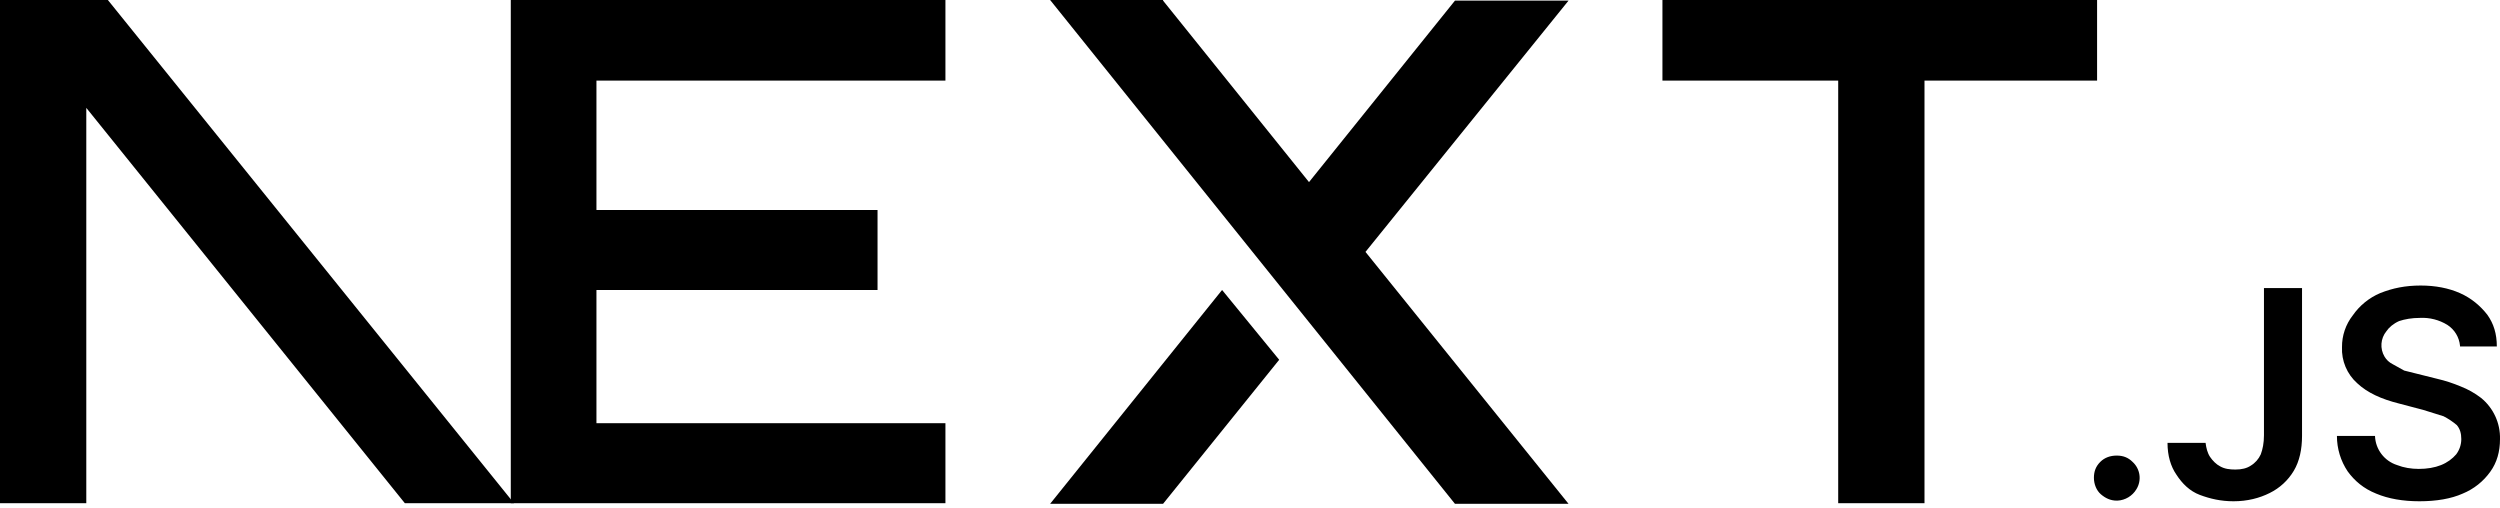
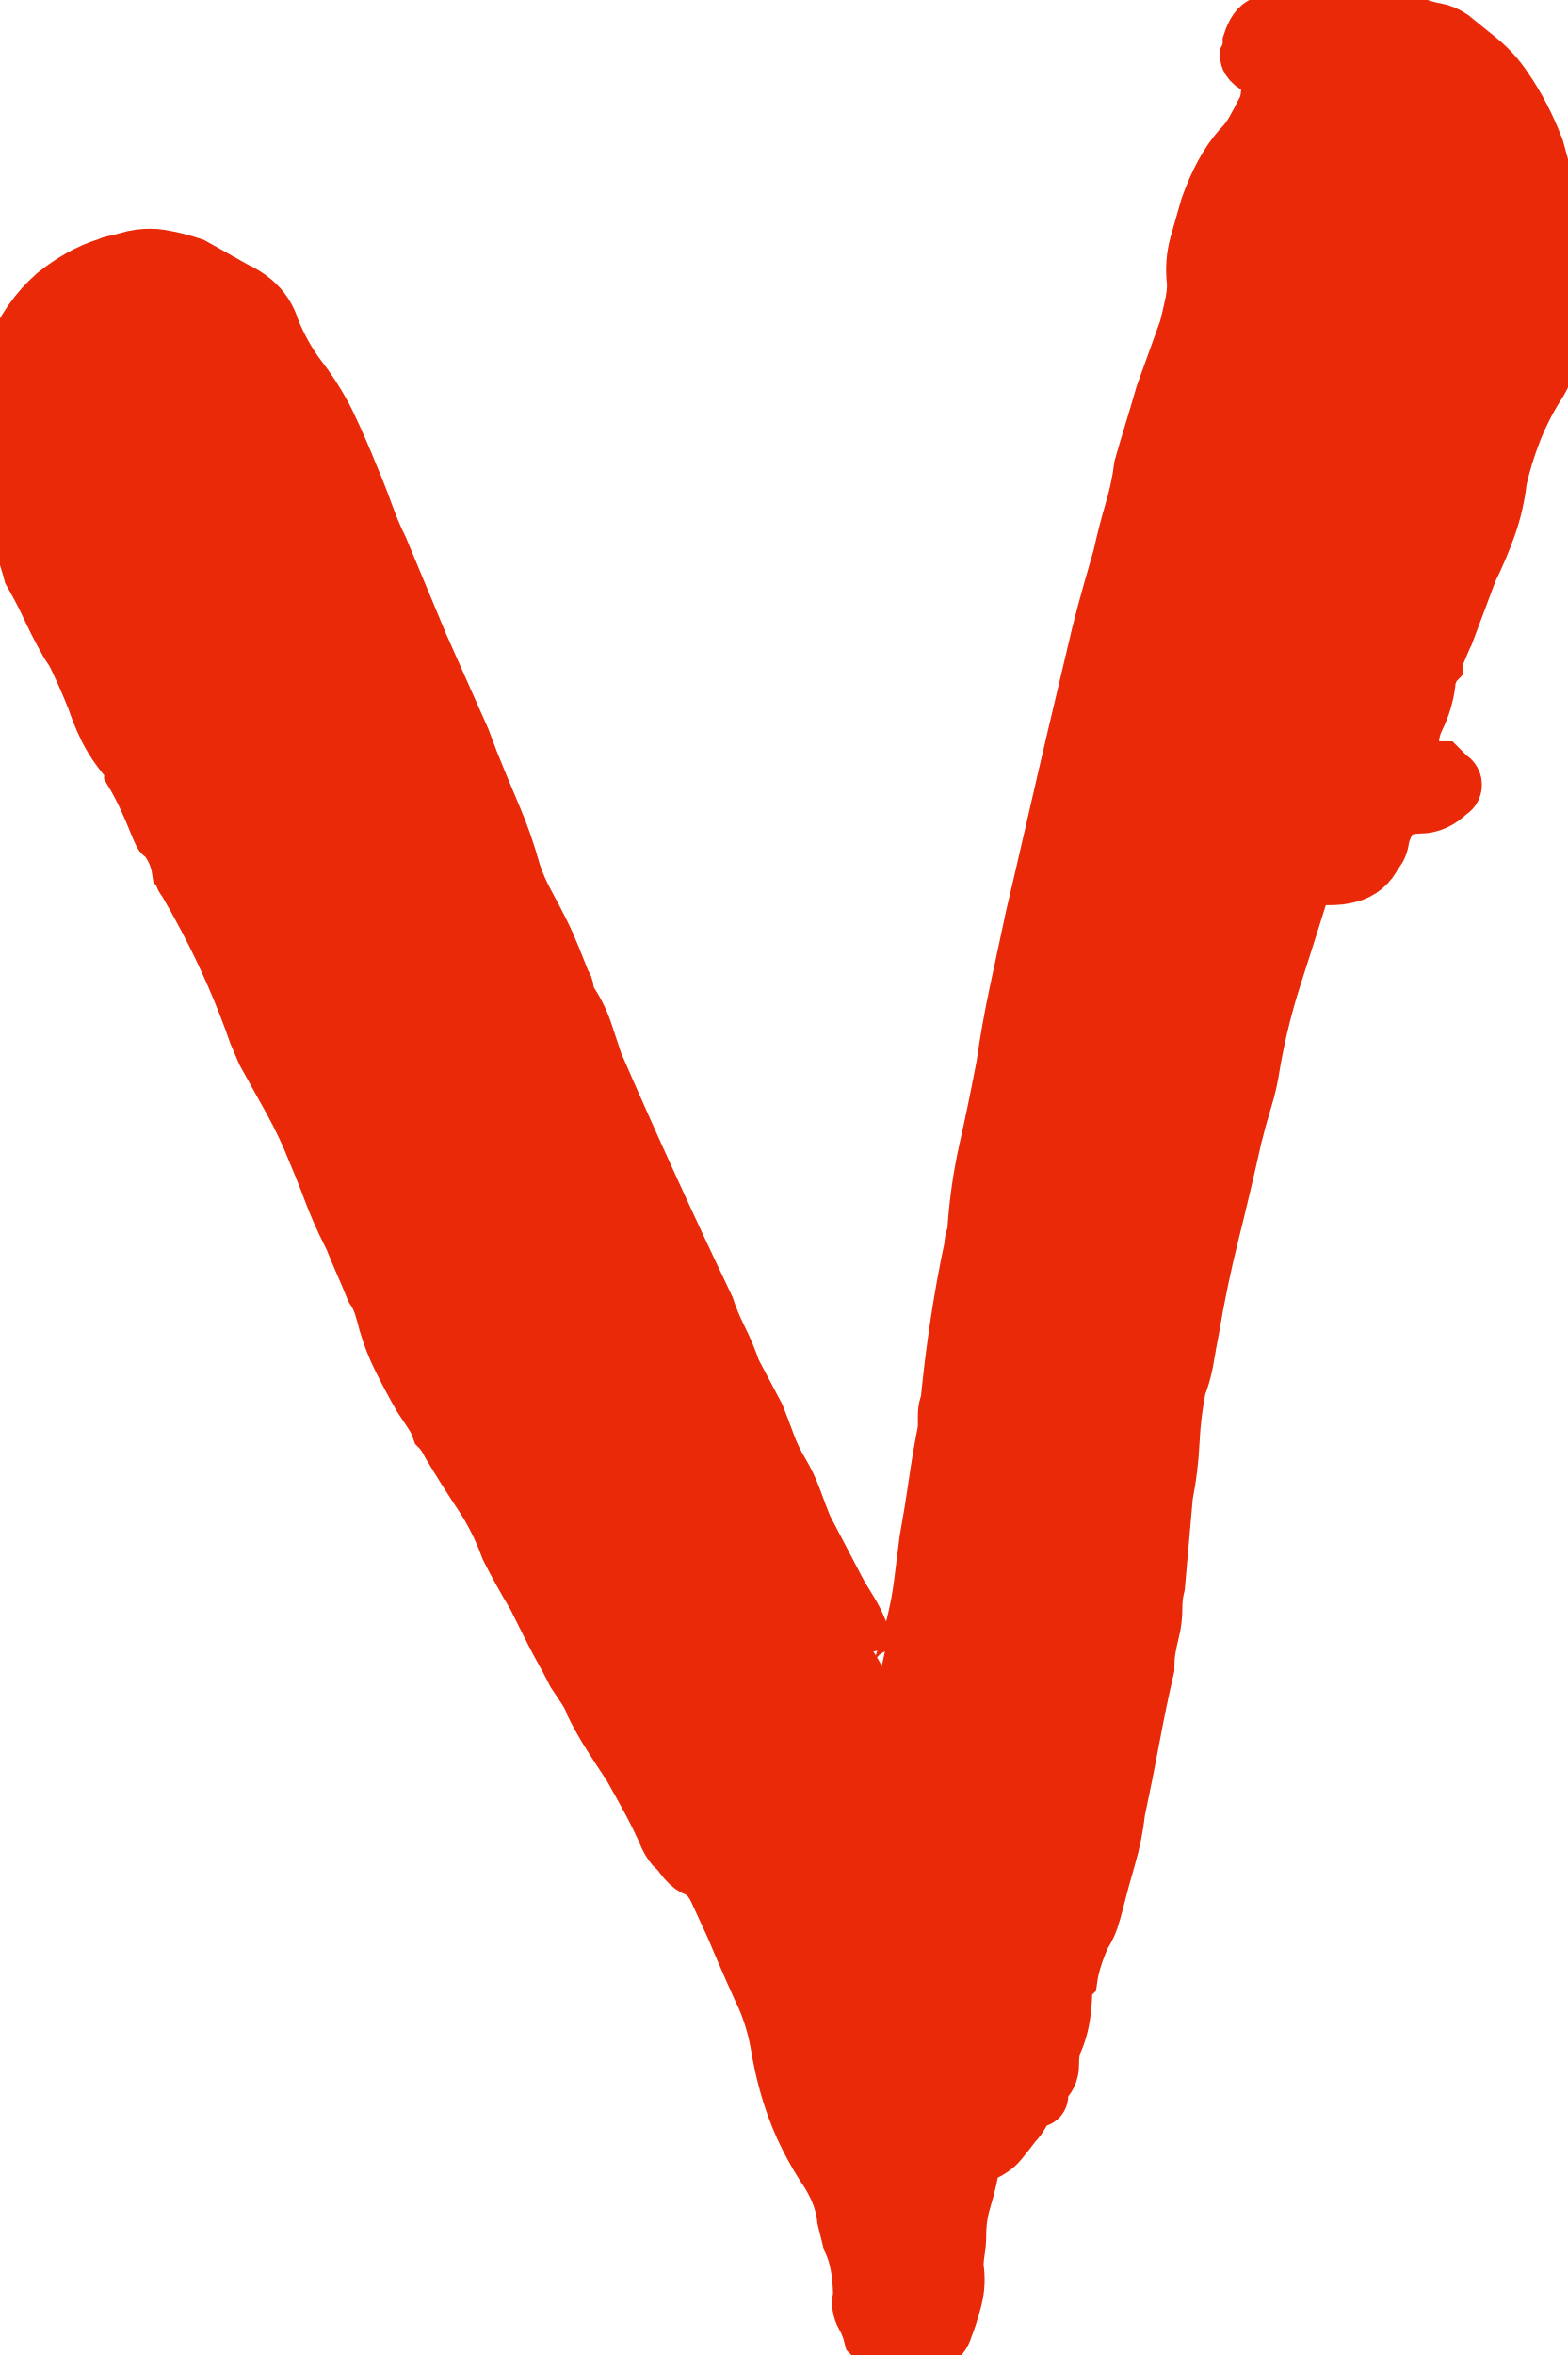
- <svg xmlns="http://www.w3.org/2000/svg" fill="none" viewBox="0 0 394 80">
-   <path fill="#000" d="M262 0h68.5v12.7h-27.2v66.6h-13.6V12.7H262V0ZM149 0v12.7H94v20.4h44.3v12.6H94v21h55v12.6H80.5V0h68.7zm34.3 0h-17.8l63.8 79.4h17.9l-32-39.7 32-39.6h-17.9l-23 28.6-23-28.6zm18.3 56.7-9-11-27.1 33.7h17.8l18.3-22.7z" />
-   <path fill="#000" d="M81 79.3 17 0H0v79.3h13.6V17l50.2 62.3H81Zm252.6-.4c-1 0-1.8-.4-2.5-1s-1.1-1.6-1.1-2.6.3-1.8 1-2.5 1.6-1 2.6-1 1.8.3 2.5 1a3.4 3.4 0 0 1 .6 4.3 3.7 3.7 0 0 1-3 1.8zm23.2-33.5h6v23.3c0 2.1-.4 4-1.3 5.5a9.1 9.1 0 0 1-3.8 3.5c-1.6.8-3.5 1.3-5.7 1.3-2 0-3.7-.4-5.3-1s-2.8-1.8-3.7-3.2c-.9-1.3-1.4-3-1.4-5h6c.1.8.3 1.6.7 2.2s1 1.2 1.6 1.5c.7.4 1.5.5 2.4.5 1 0 1.8-.2 2.4-.6a4 4 0 0 0 1.6-1.8c.3-.8.5-1.8.5-3V45.5zm30.9 9.1a4.4 4.4 0 0 0-2-3.3 7.5 7.5 0 0 0-4.3-1.1c-1.3 0-2.4.2-3.3.5-.9.4-1.6 1-2 1.6a3.5 3.5 0 0 0-.3 4c.3.5.7.9 1.3 1.2l1.8 1 2 .5 3.2.8c1.3.3 2.5.7 3.7 1.2a13 13 0 0 1 3.2 1.8 8.1 8.1 0 0 1 3 6.5c0 2-.5 3.7-1.5 5.1a10 10 0 0 1-4.4 3.5c-1.8.8-4.1 1.2-6.8 1.2-2.6 0-4.9-.4-6.8-1.2-2-.8-3.4-2-4.5-3.5a10 10 0 0 1-1.7-5.6h6a5 5 0 0 0 3.5 4.6c1 .4 2.2.6 3.4.6 1.3 0 2.5-.2 3.5-.6 1-.4 1.8-1 2.4-1.7a4 4 0 0 0 .8-2.4c0-.9-.2-1.6-.7-2.2a11 11 0 0 0-2.1-1.4l-3.2-1-3.8-1c-2.8-.7-5-1.7-6.6-3.2a7.2 7.2 0 0 1-2.4-5.7 8 8 0 0 1 1.7-5 10 10 0 0 1 4.3-3.5c2-.8 4-1.2 6.4-1.2 2.3 0 4.4.4 6.2 1.2 1.8.8 3.2 2 4.3 3.4 1 1.4 1.5 3 1.5 5h-5.8z" />
+ <svg xmlns="http://www.w3.org/2000/svg" width="59.145" height="88.822" viewBox="0 0 59.145 88.822">
+   <g id="svgGroup" stroke-linecap="round" fill-rule="evenodd" font-size="9pt" stroke="#e92908" stroke-width="0.55mm" fill="#e92908" style="stroke:#e92908;stroke-width:0.55mm;fill:#e92908">
+     <path d="M 33.867 88.8 L 33.167 88.4 L 32.867 88.1 Q 32.767 87.7 32.567 87.35 Q 32.376 87.016 32.458 86.637 A 1.195 1.195 0 0 1 32.467 86.6 A 6.526 6.526 0 0 0 32.395 85.623 A 5.903 5.903 0 0 0 32.367 85.45 Q 32.274 84.939 32.094 84.557 A 2.61 2.61 0 0 0 32.067 84.5 L 31.867 83.7 A 3.751 3.751 0 0 0 31.536 82.513 A 5.144 5.144 0 0 0 31.067 81.7 A 11.922 11.922 0 0 1 30.261 80.222 A 10.17 10.17 0 0 1 29.967 79.5 Q 29.567 78.4 29.367 77.2 A 7.997 7.997 0 0 0 28.911 75.545 A 7.122 7.122 0 0 0 28.667 75 A 76.723 76.723 0 0 1 27.917 73.294 A 85.567 85.567 0 0 1 27.667 72.7 L 27.067 71.4 Q 26.866 70.932 26.576 70.687 A 1.129 1.129 0 0 0 26.267 70.5 A 0.653 0.653 0 0 1 26.09 70.404 Q 25.854 70.231 25.567 69.8 Q 25.398 69.716 25.229 69.417 A 2.586 2.586 0 0 1 25.167 69.3 Q 24.867 68.6 24.517 67.95 Q 24.167 67.3 23.767 66.6 Q 23.367 66 23.017 65.45 Q 22.667 64.9 22.367 64.3 A 2.358 2.358 0 0 0 22.192 63.906 A 2.891 2.891 0 0 0 22.067 63.7 L 21.667 63.1 Q 21.467 62.7 21.217 62.25 Q 20.967 61.8 20.767 61.4 L 20.167 60.2 Q 19.867 59.7 19.617 59.25 Q 19.367 58.8 19.167 58.4 A 9.591 9.591 0 0 0 18.42 56.803 A 8.591 8.591 0 0 0 18.167 56.4 Q 17.567 55.5 16.967 54.5 Q 16.836 54.24 16.706 54.064 A 1.468 1.468 0 0 0 16.567 53.9 A 2.358 2.358 0 0 0 16.392 53.506 A 2.891 2.891 0 0 0 16.267 53.3 L 15.867 52.7 Q 15.467 52 15.117 51.3 Q 14.767 50.6 14.567 49.9 Q 14.481 49.556 14.395 49.286 A 6.731 6.731 0 0 0 14.367 49.2 A 2.358 2.358 0 0 0 14.192 48.806 A 2.891 2.891 0 0 0 14.067 48.6 Q 13.867 48.1 13.667 47.65 Q 13.467 47.2 13.267 46.7 L 13.267 46.65 A 0.078 0.078 0 0 0 13.26 46.62 Q 13.242 46.578 13.18 46.514 A 1.045 1.045 0 0 0 13.167 46.5 Q 12.767 45.7 12.467 44.9 A 37.454 37.454 0 0 0 12.092 43.939 A 31.494 31.494 0 0 0 11.867 43.4 Q 11.467 42.4 10.967 41.5 L 9.967 39.7 L 9.667 39 A 31.21 31.21 0 0 0 7.773 34.65 A 35.997 35.997 0 0 0 6.967 33.2 A 0.451 0.451 0 0 1 6.915 33.139 Q 6.867 33.07 6.867 33 Q 6.867 32.917 6.798 32.834 A 0.497 0.497 0 0 0 6.767 32.8 A 2.498 2.498 0 0 0 6.34 31.729 A 3.089 3.089 0 0 0 6.167 31.5 A 0.144 0.144 0 0 1 6.127 31.495 Q 6.083 31.482 6.071 31.437 A 0.147 0.147 0 0 1 6.067 31.4 Q 6.067 31.3 5.967 31.2 A 23.271 23.271 0 0 0 5.697 30.556 A 27.627 27.627 0 0 0 5.517 30.15 Q 5.267 29.6 4.967 29.1 A 0.676 0.676 0 0 0 4.939 28.904 A 0.576 0.576 0 0 0 4.867 28.75 A 2.009 2.009 0 0 0 4.779 28.628 Q 4.732 28.568 4.684 28.518 A 1.169 1.169 0 0 0 4.667 28.5 A 6.16 6.16 0 0 1 4.245 27.906 A 5.026 5.026 0 0 1 4.017 27.5 A 7.832 7.832 0 0 1 3.724 26.836 A 9.433 9.433 0 0 1 3.567 26.4 Q 3.367 25.9 3.167 25.45 A 21.503 21.503 0 0 0 2.87 24.81 A 18.586 18.586 0 0 0 2.767 24.6 L 2.567 24.3 A 18.79 18.79 0 0 1 2.106 23.445 A 15.713 15.713 0 0 1 1.867 22.95 A 16.437 16.437 0 0 0 1.453 22.118 A 19.636 19.636 0 0 0 1.167 21.6 A 6.395 6.395 0 0 0 1.109 21.387 Q 1.009 21.043 0.803 20.413 A 83.467 83.467 0 0 0 0.667 20 A 80.261 80.261 0 0 1 0.506 19.513 Q 0.291 18.853 0.2 18.525 A 5.193 5.193 0 0 1 0.167 18.4 A 0.746 0.746 0 0 1 0.114 18.256 Q 0.067 18.075 0.067 17.8 Q 0.067 17.2 0.017 16.6 A 4.815 4.815 0 0 1 0 16.2 A 4.858 4.858 0 0 1 0.067 15.4 A 7.138 7.138 0 0 1 0.517 13.326 A 5.714 5.714 0 0 1 2.067 11.1 A 7.117 7.117 0 0 1 2.996 10.464 A 5.194 5.194 0 0 1 4.067 10 A 0.963 0.963 0 0 1 4.292 9.919 A 0.817 0.817 0 0 1 4.467 9.9 Q 4.6 9.9 4.689 9.855 A 0.296 0.296 0 0 0 4.767 9.8 A 3.556 3.556 0 0 1 5.278 9.692 Q 5.471 9.667 5.656 9.667 A 2.497 2.497 0 0 1 6.067 9.7 Q 6.667 9.8 7.267 10 L 8.867 10.9 A 2.984 2.984 0 0 1 9.567 11.335 A 2.199 2.199 0 0 1 10.267 12.4 Q 10.467 12.9 10.717 13.35 Q 10.967 13.8 11.267 14.2 A 10.233 10.233 0 0 1 12.208 15.637 A 9.119 9.119 0 0 1 12.417 16.05 Q 12.867 17 13.267 18 Q 13.567 18.7 13.817 19.4 A 12.301 12.301 0 0 0 14.184 20.315 A 10.548 10.548 0 0 0 14.367 20.7 L 15.867 24.3 L 16.667 26.1 L 17.467 27.9 L 17.767 28.7 A 90.565 90.565 0 0 0 18.561 30.619 A 98.909 98.909 0 0 0 18.617 30.75 Q 19.067 31.8 19.367 32.9 Q 19.567 33.5 19.867 34.05 A 35.903 35.903 0 0 1 20.392 35.051 A 39.751 39.751 0 0 1 20.467 35.2 Q 20.667 35.6 20.867 36.1 L 21.267 37.1 Q 21.349 37.183 21.364 37.334 A 0.703 0.703 0 0 1 21.367 37.4 Q 21.367 37.534 21.411 37.623 A 0.296 0.296 0 0 0 21.467 37.7 Q 21.867 38.3 22.067 38.9 L 22.467 40.1 Q 23.467 42.4 24.517 44.7 Q 25.567 47 26.667 49.3 A 9.112 9.112 0 0 0 27.13 50.425 A 9.995 9.995 0 0 0 27.167 50.5 Q 27.467 51.1 27.667 51.7 L 28.567 53.4 Q 28.767 53.9 28.967 54.45 Q 29.167 55 29.467 55.5 Q 29.767 56 29.967 56.55 Q 30.167 57.1 30.367 57.6 L 31.467 59.7 A 9.669 9.669 0 0 0 31.916 60.499 Q 32.167 60.9 32.267 61.1 Q 32.367 61.3 32.467 61.55 Q 32.567 61.8 32.667 62 A 0.458 0.458 0 0 1 32.773 62.078 Q 32.925 62.222 33.124 62.573 A 5.687 5.687 0 0 1 33.167 62.65 A 7.651 7.651 0 0 1 33.219 62.748 Q 33.416 63.121 33.388 63.186 A 0.021 0.021 0 0 1 33.367 63.2 A 1.191 1.191 0 0 0 33.466 63.235 Q 33.81 63.338 33.929 63.104 A 0.495 0.495 0 0 0 33.967 63 A 10.684 10.684 0 0 1 34.109 62.487 A 13.17 13.17 0 0 1 34.217 62.15 Q 34.367 61.7 34.467 61.3 A 13.493 13.493 0 0 0 34.767 59.7 L 34.967 58.1 Q 35.167 57 35.317 55.95 Q 35.467 54.9 35.667 53.9 L 35.667 53.4 A 1.494 1.494 0 0 1 35.681 53.189 Q 35.704 53.025 35.767 52.9 A 53.794 53.794 0 0 1 36.385 48.419 A 47.464 47.464 0 0 1 36.667 47 A 1.412 1.412 0 0 1 36.672 46.87 Q 36.684 46.743 36.721 46.667 A 0.241 0.241 0 0 1 36.767 46.6 A 20.388 20.388 0 0 1 37.123 43.789 A 18.464 18.464 0 0 1 37.217 43.35 Q 37.567 41.8 37.867 40.2 Q 38.067 38.8 38.367 37.4 L 38.967 34.6 Q 39.367 32.9 39.767 31.15 Q 40.167 29.4 40.567 27.7 L 41.467 23.9 Q 41.667 23.1 41.867 22.4 L 42.267 21 Q 42.467 20.1 42.717 19.25 A 10.844 10.844 0 0 0 43.003 18.029 A 9.433 9.433 0 0 0 43.067 17.6 Q 43.267 16.9 43.467 16.25 A 68.884 68.884 0 0 0 43.817 15.074 A 76.222 76.222 0 0 0 43.867 14.9 L 44.767 12.4 Q 44.867 12 44.967 11.55 Q 45.067 11.1 45.067 10.7 A 4.209 4.209 0 0 1 45.033 10.178 A 3.542 3.542 0 0 1 45.167 9.2 L 45.567 7.8 Q 46.067 6.4 46.767 5.6 Q 47.067 5.3 47.267 4.95 Q 47.467 4.6 47.667 4.2 A 0.915 0.915 0 0 0 47.772 3.973 Q 47.846 3.746 47.862 3.405 A 4.287 4.287 0 0 0 47.867 3.2 Q 47.867 2.631 47.417 2.512 A 0.833 0.833 0 0 0 47.367 2.5 Q 47.125 2.339 47.078 2.178 A 0.277 0.277 0 0 1 47.067 2.1 A 0.881 0.881 0 0 0 47.138 1.891 Q 47.16 1.792 47.165 1.679 A 1.684 1.684 0 0 0 47.167 1.6 A 2.453 2.453 0 0 1 47.266 1.346 Q 47.382 1.094 47.526 0.979 A 0.451 0.451 0 0 1 47.667 0.9 L 49.267 0.2 A 0.963 0.963 0 0 1 49.492 0.119 A 0.817 0.817 0 0 1 49.667 0.1 Q 49.8 0.1 49.889 0.055 A 0.296 0.296 0 0 0 49.967 0 A 0.739 0.739 0 0 1 50.23 0.045 A 0.664 0.664 0 0 1 50.467 0.2 A 1.374 1.374 0 0 0 50.933 0.502 A 1.887 1.887 0 0 0 51.267 0.6 Q 51.767 0.7 52.367 0.8 L 53.567 1 Q 53.867 1.1 54.167 1.15 Q 54.467 1.2 54.767 1.4 Q 55.267 1.8 55.817 2.25 Q 56.367 2.7 56.767 3.3 Q 57.467 4.3 57.967 5.6 L 58.267 6.7 A 4.479 4.479 0 0 1 58.686 7.584 Q 58.865 8.091 58.967 8.7 A 9.067 9.067 0 0 1 59.137 10.064 Q 59.216 11.786 58.567 13.3 Q 58.467 13.6 58.317 13.95 Q 58.167 14.3 57.967 14.6 Q 57.467 15.4 57.117 16.3 Q 56.767 17.2 56.567 18.1 Q 56.467 19 56.167 19.85 Q 55.867 20.7 55.467 21.5 L 54.567 23.9 Q 54.467 24.1 54.367 24.35 Q 54.267 24.6 54.167 24.8 L 54.167 25 A 0.529 0.529 0 0 0 54.106 25.075 Q 54.036 25.176 53.967 25.35 Q 53.886 25.552 53.87 25.722 A 0.862 0.862 0 0 0 53.867 25.8 A 4.225 4.225 0 0 1 53.476 27.081 A 4.027 4.027 0 0 1 53.467 27.1 Q 53.181 27.672 53.258 28.425 A 3.42 3.42 0 0 0 53.267 28.5 A 0.308 0.308 0 0 0 53.314 28.659 Q 53.375 28.761 53.512 28.862 A 1.414 1.414 0 0 0 53.567 28.9 Q 53.767 28.9 53.967 28.95 Q 54.167 29 54.367 29 L 54.667 29.3 A 0.432 0.432 0 0 1 54.77 29.37 A 0.301 0.301 0 0 1 54.867 29.6 Q 54.867 29.8 54.667 29.9 Q 54.167 30.4 53.567 30.4 A 1.906 1.906 0 0 0 53.368 30.411 Q 53.249 30.423 53.117 30.45 A 2.842 2.842 0 0 1 52.907 30.484 Q 52.779 30.5 52.667 30.5 Q 52.498 30.669 52.329 31.052 A 4.605 4.605 0 0 0 52.267 31.2 Q 52.184 31.365 52.136 31.597 A 2.598 2.598 0 0 0 52.117 31.7 A 0.95 0.95 0 0 1 52.01 32.012 A 0.862 0.862 0 0 1 51.867 32.2 A 1.418 1.418 0 0 1 50.893 33.012 Q 50.574 33.1 50.167 33.1 L 49.467 33.1 Q 49.267 33.2 49.067 33.7 Q 48.567 35.3 48.067 36.85 A 24.236 24.236 0 0 0 47.305 39.888 A 26.562 26.562 0 0 0 47.267 40.1 Q 47.167 40.8 46.967 41.45 Q 46.767 42.1 46.567 42.9 Q 46.167 44.7 45.717 46.5 Q 45.267 48.3 44.967 50.1 Q 44.867 50.6 44.767 51.2 A 5.686 5.686 0 0 1 44.603 51.911 A 4.742 4.742 0 0 1 44.467 52.3 Q 44.267 53.3 44.217 54.35 Q 44.167 55.4 43.967 56.4 L 43.667 59.8 A 3.4 3.4 0 0 0 43.571 60.469 A 3.918 3.918 0 0 0 43.567 60.65 Q 43.567 61.1 43.467 61.5 Q 43.367 61.9 43.317 62.2 A 3.407 3.407 0 0 0 43.282 62.482 Q 43.271 62.627 43.268 62.79 A 6.069 6.069 0 0 0 43.267 62.9 Q 42.967 64.2 42.717 65.55 Q 42.467 66.9 42.167 68.3 Q 42.067 69.2 41.817 70.05 Q 41.567 70.9 41.367 71.7 Q 41.267 72.1 41.167 72.4 A 2.358 2.358 0 0 1 40.992 72.794 A 2.891 2.891 0 0 1 40.867 73 A 8.421 8.421 0 0 0 40.609 73.647 Q 40.497 73.969 40.43 74.261 A 4.196 4.196 0 0 0 40.367 74.6 Q 40.233 74.734 40.189 74.867 A 0.419 0.419 0 0 0 40.167 75 Q 40.167 75.927 39.963 76.599 A 3.165 3.165 0 0 1 39.767 77.1 A 1.634 1.634 0 0 0 39.71 77.33 Q 39.667 77.572 39.667 77.9 A 0.853 0.853 0 0 1 39.488 78.423 A 1.07 1.07 0 0 1 39.467 78.45 A 0.917 0.917 0 0 0 39.308 78.738 A 0.837 0.837 0 0 0 39.267 79 Q 39.267 79.2 39.067 79.2 A 0.754 0.754 0 0 0 38.626 79.581 A 0.991 0.991 0 0 0 38.617 79.6 A 2.165 2.165 0 0 1 38.449 79.883 A 1.671 1.671 0 0 1 38.267 80.1 A 21.552 21.552 0 0 1 38.014 80.431 Q 37.857 80.631 37.717 80.8 A 1.409 1.409 0 0 1 37.45 81.043 Q 37.313 81.141 37.139 81.225 A 2.832 2.832 0 0 1 36.967 81.3 Q 36.781 81.486 36.681 81.672 A 1.142 1.142 0 0 0 36.667 81.7 A 9.166 9.166 0 0 1 36.482 82.549 A 10.846 10.846 0 0 1 36.367 82.95 Q 36.167 83.6 36.167 84.3 Q 36.167 84.6 36.117 84.9 Q 36.067 85.2 36.067 85.5 Q 36.167 86.1 36.017 86.7 A 9.268 9.268 0 0 1 35.815 87.394 A 7.527 7.527 0 0 1 35.667 87.8 A 0.897 0.897 0 0 1 35.507 88.123 Q 35.339 88.345 35.017 88.55 Q 34.467 88.9 33.867 88.8 Z" vector-effect="non-scaling-stroke" />
+   </g>
</svg>
